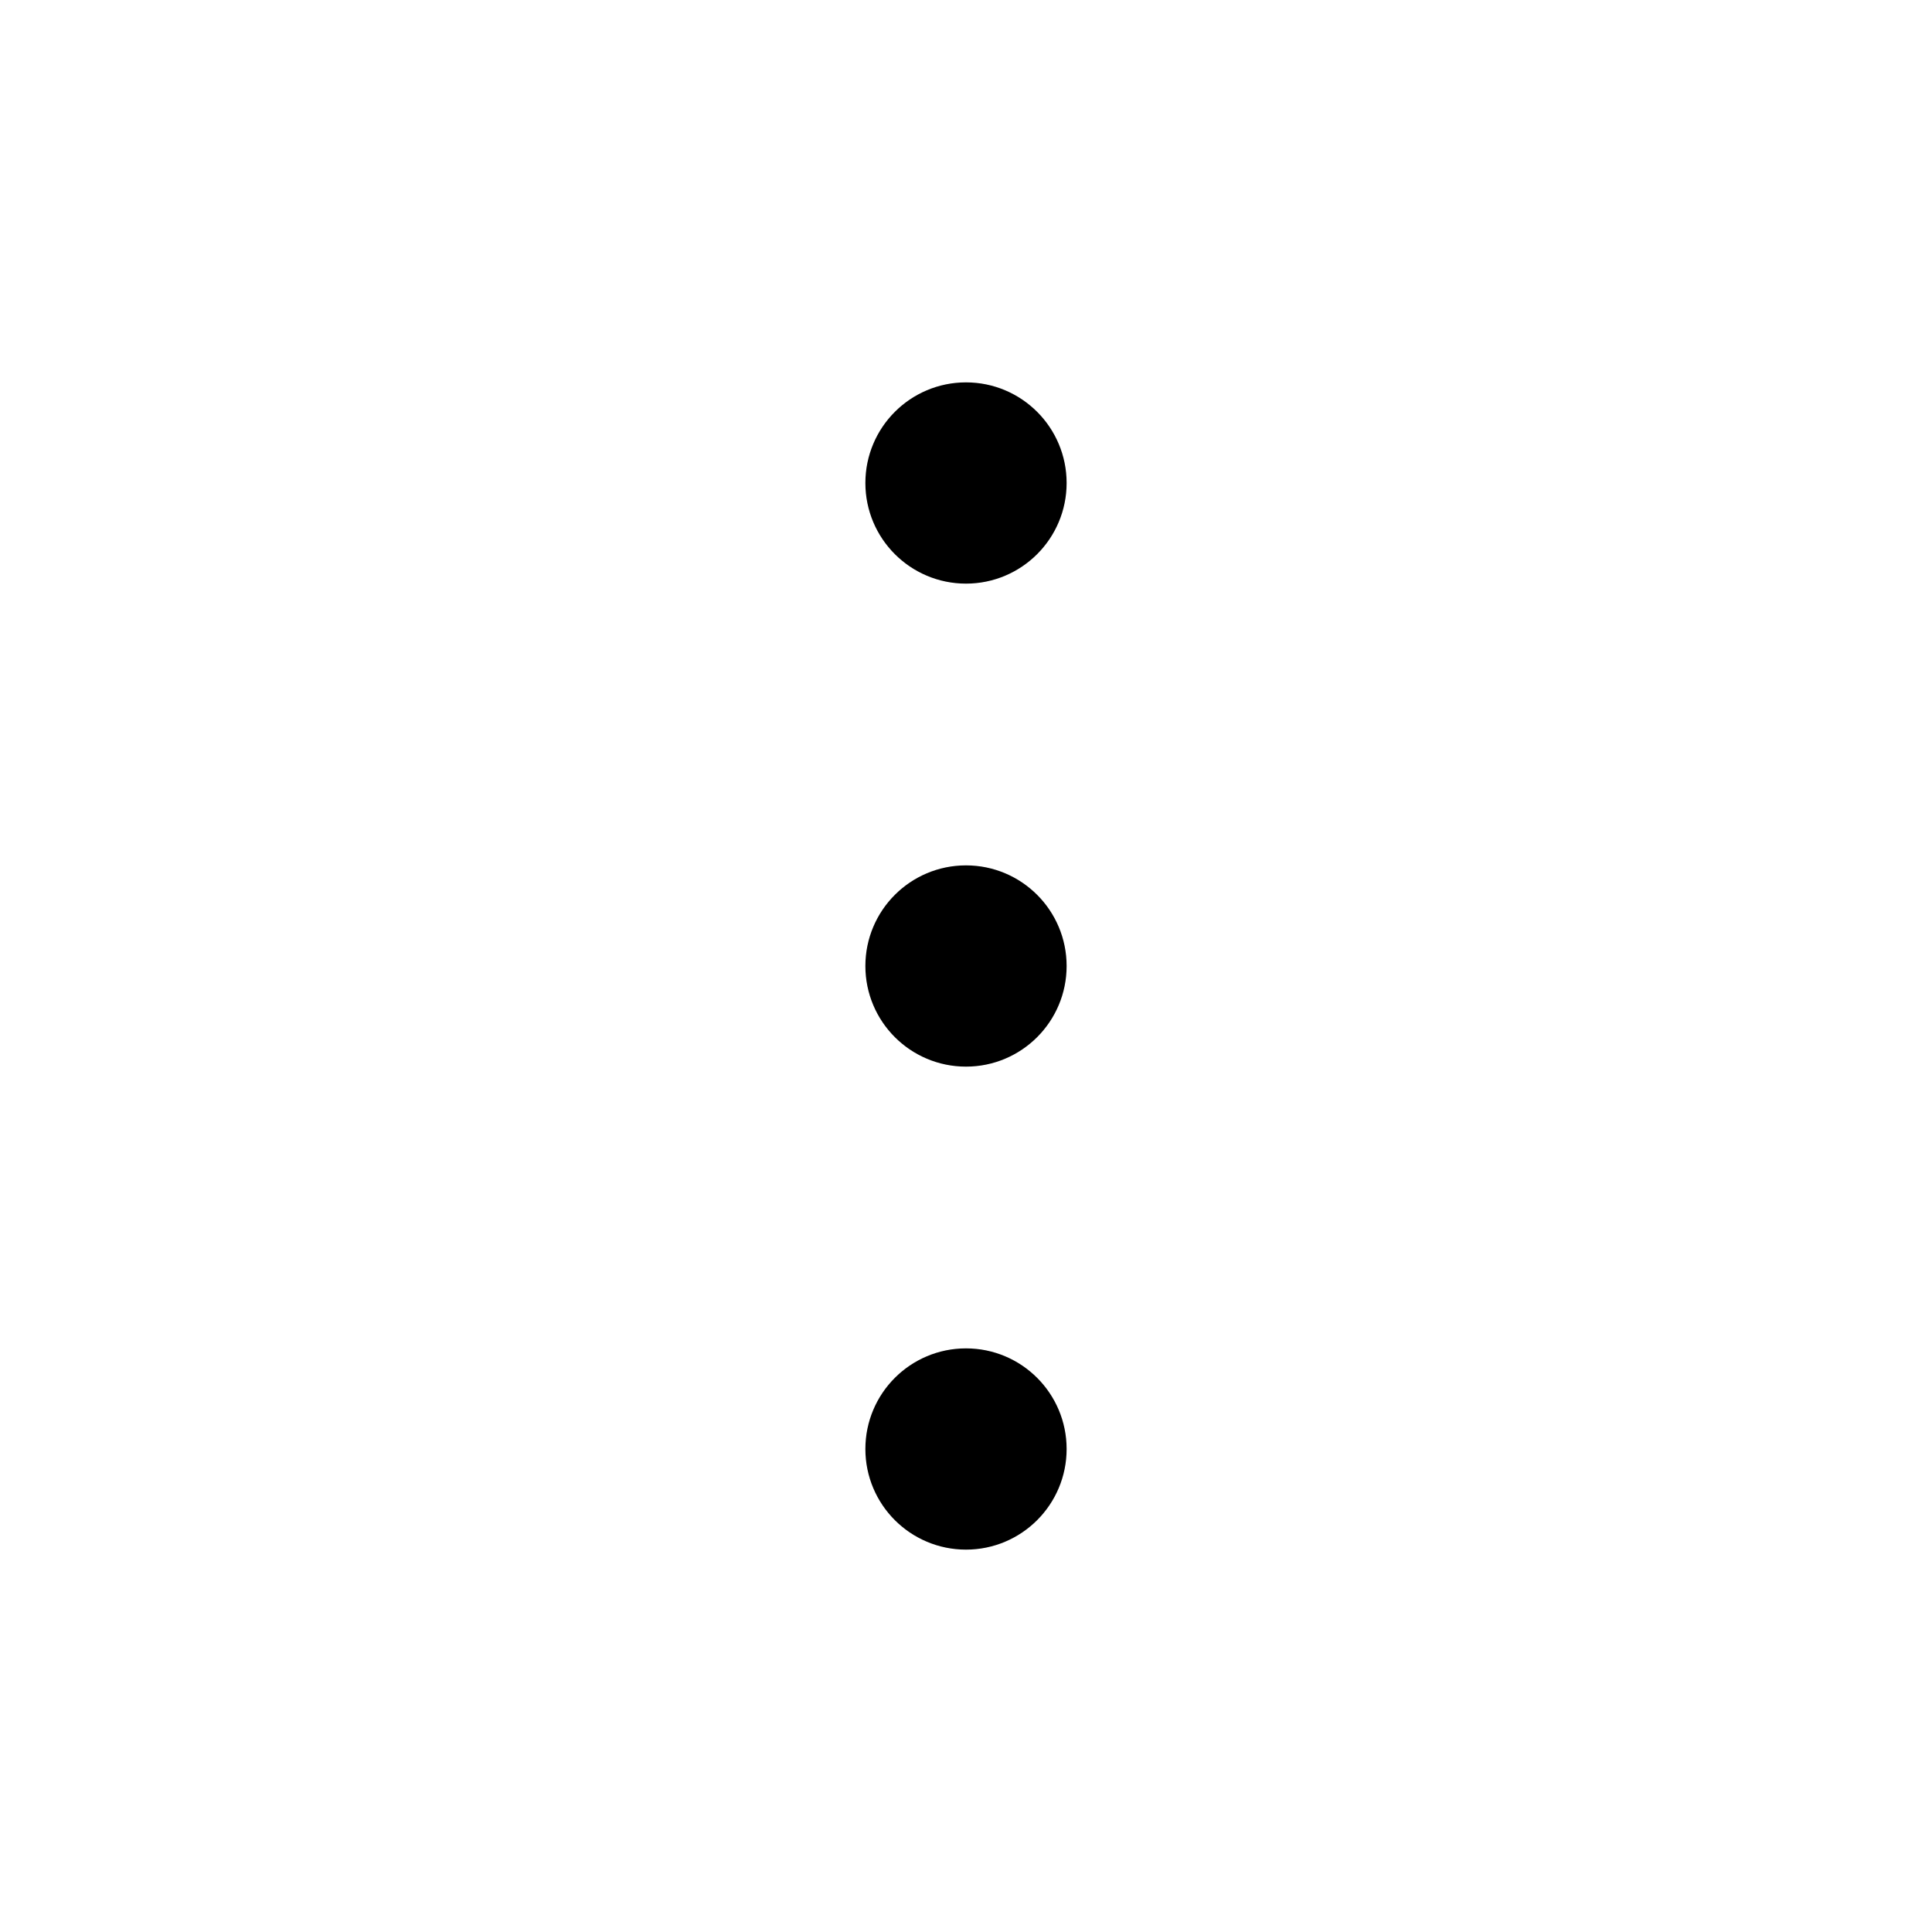
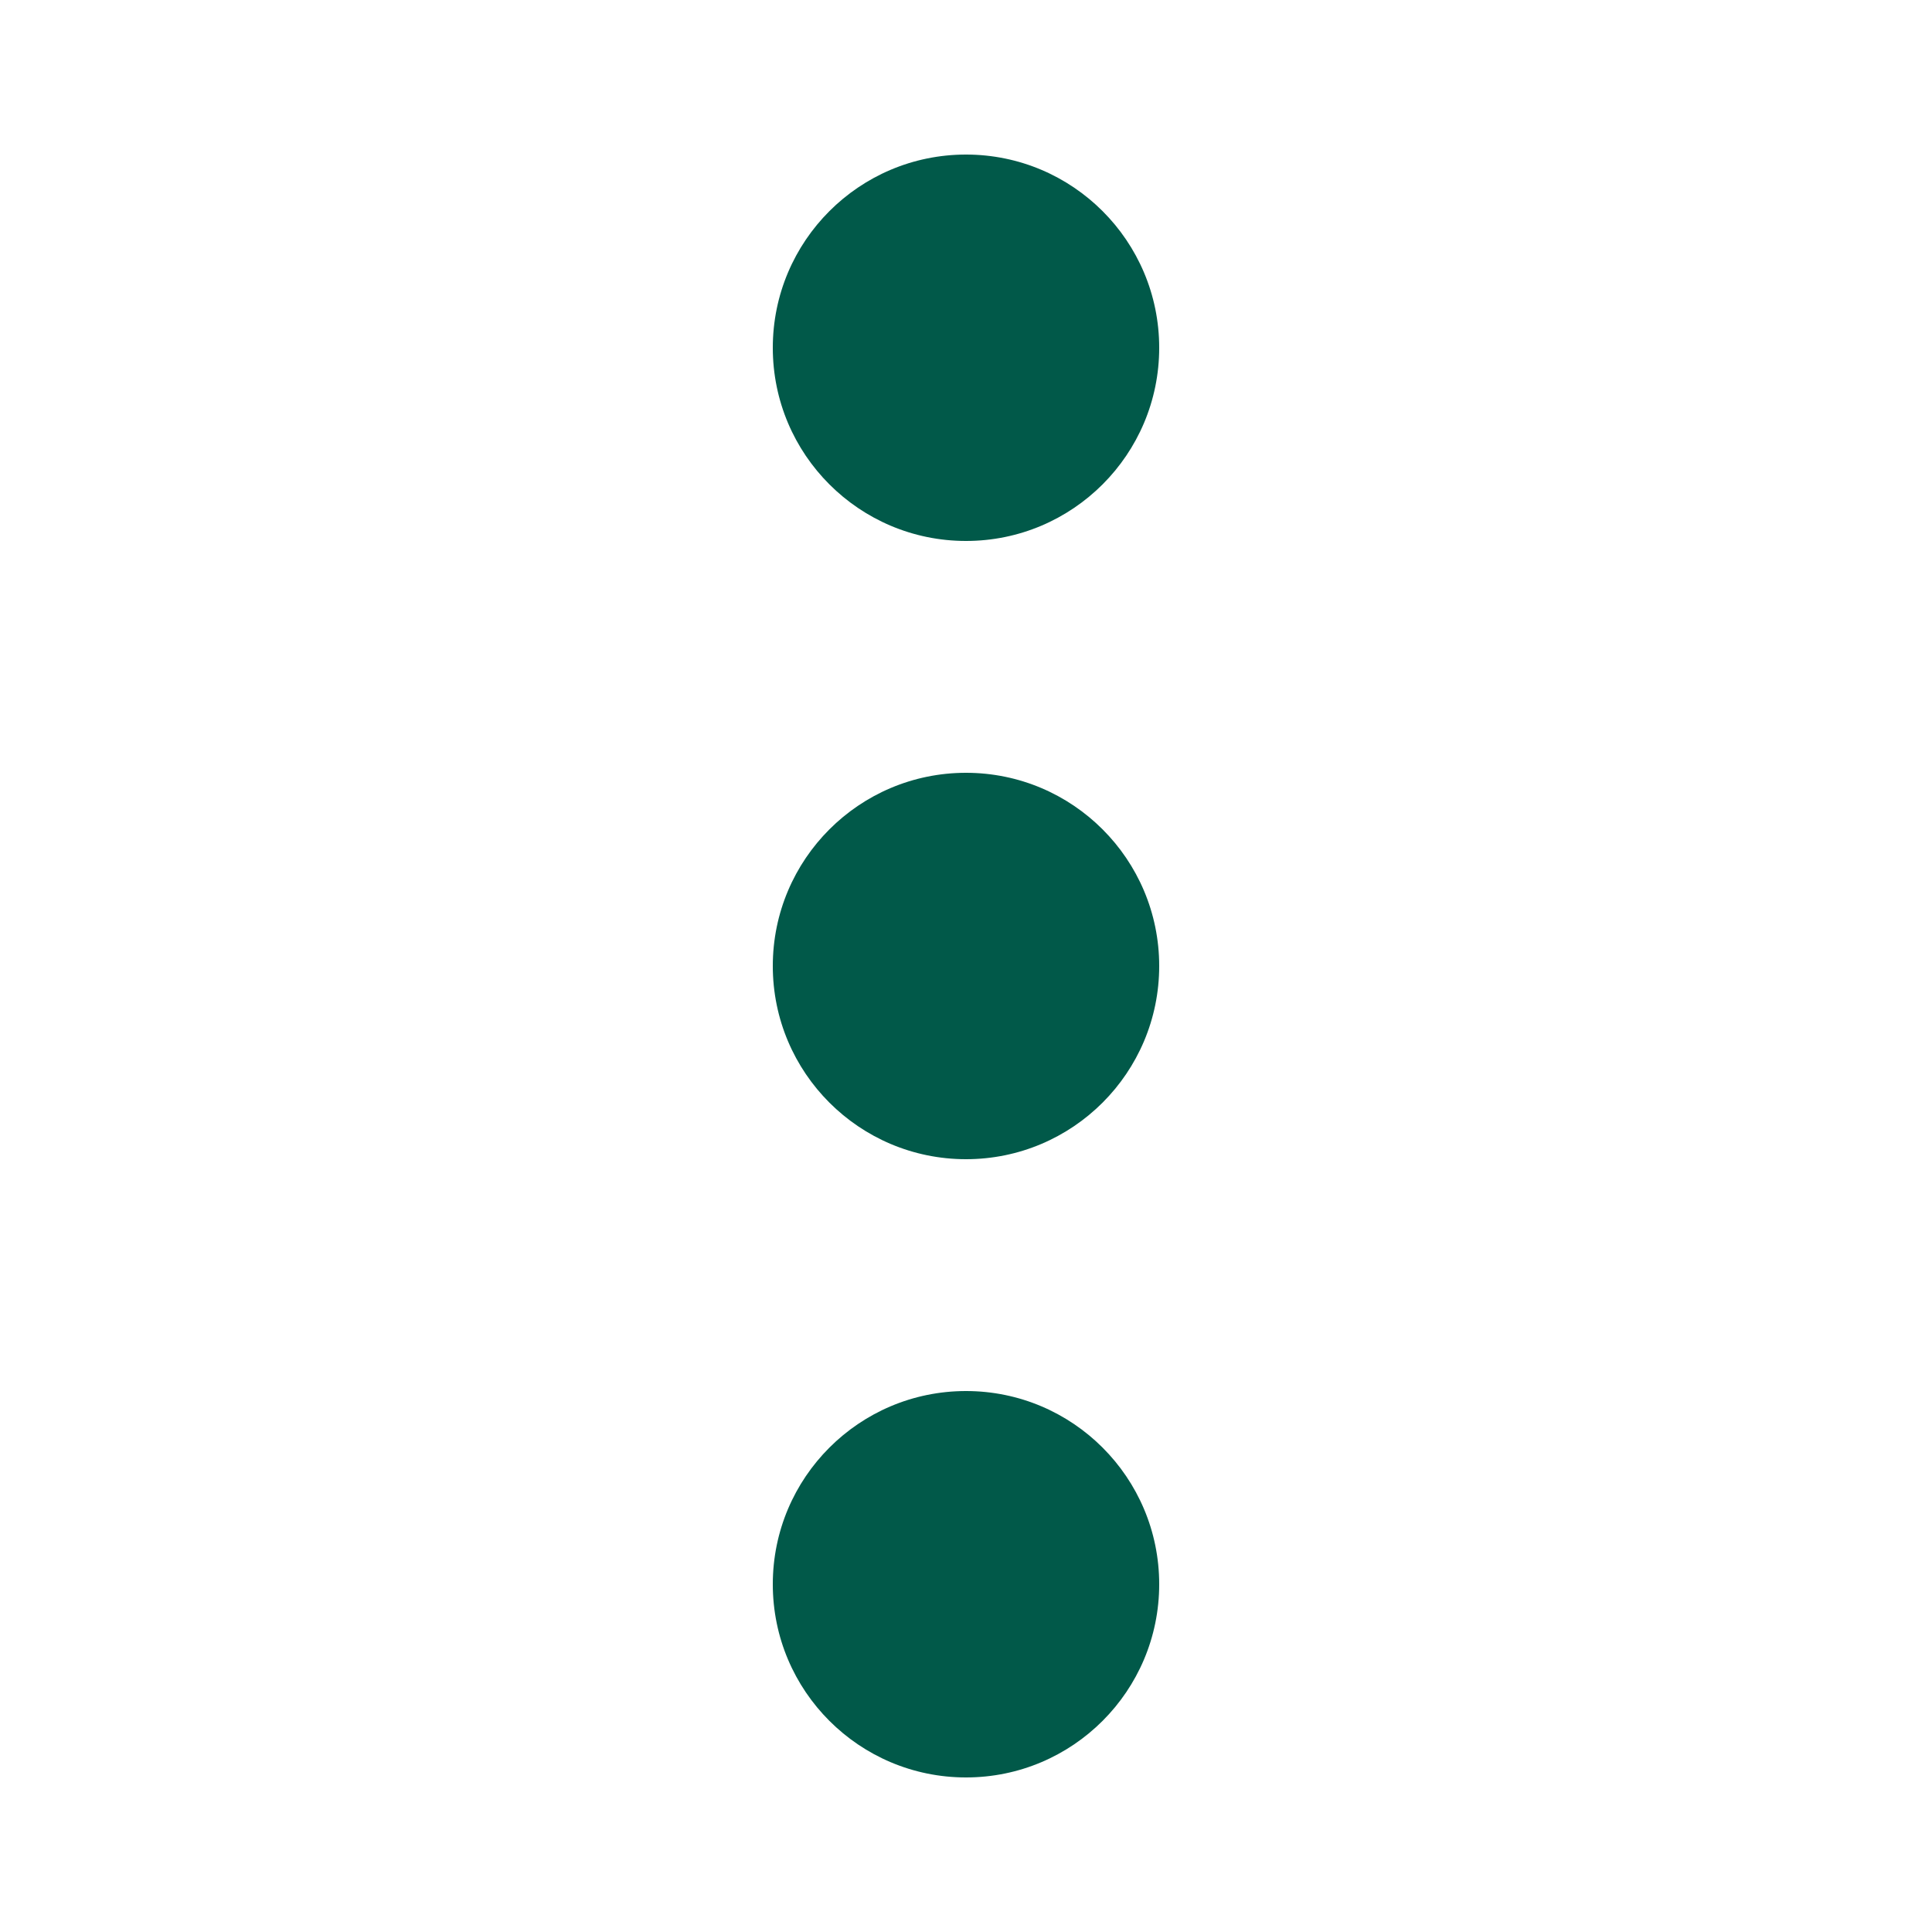
- <svg xmlns="http://www.w3.org/2000/svg" width="800px" height="800px" viewBox="0 0 24 24" id="three-dots">
-   <g id="_20x20_three-dots--grey" data-name="20x20/three-dots--grey" transform="translate(24) rotate(90)">
-     <rect id="Rectangle" width="24" height="24" fill="none" />
-     <circle id="Oval" cx="1" cy="1" r="1" transform="translate(5 11)" stroke="#000000" stroke-miterlimit="10" stroke-width="0.5" />
-     <circle id="Oval-2" data-name="Oval" cx="1" cy="1" r="1" transform="translate(11 11)" stroke="#000000" stroke-miterlimit="10" stroke-width="0.5" />
-     <circle id="Oval-3" data-name="Oval" cx="1" cy="1" r="1" transform="translate(17 11)" stroke="#000000" stroke-miterlimit="10" stroke-width="0.5" />
-   </g>
+ <svg xmlns="http://www.w3.org/2000/svg" width="50" height="50" viewBox="0 0 50 50" fill="none">
+   <circle cx="25" cy="9" r="5" transform="rotate(90 25 9)" fill="#015949" />
+   <circle cx="25" cy="25" r="5" transform="rotate(90 25 25)" fill="#015949" />
+   <circle cx="25" cy="41" r="5" transform="rotate(90 25 41)" fill="#015949" />
</svg>
